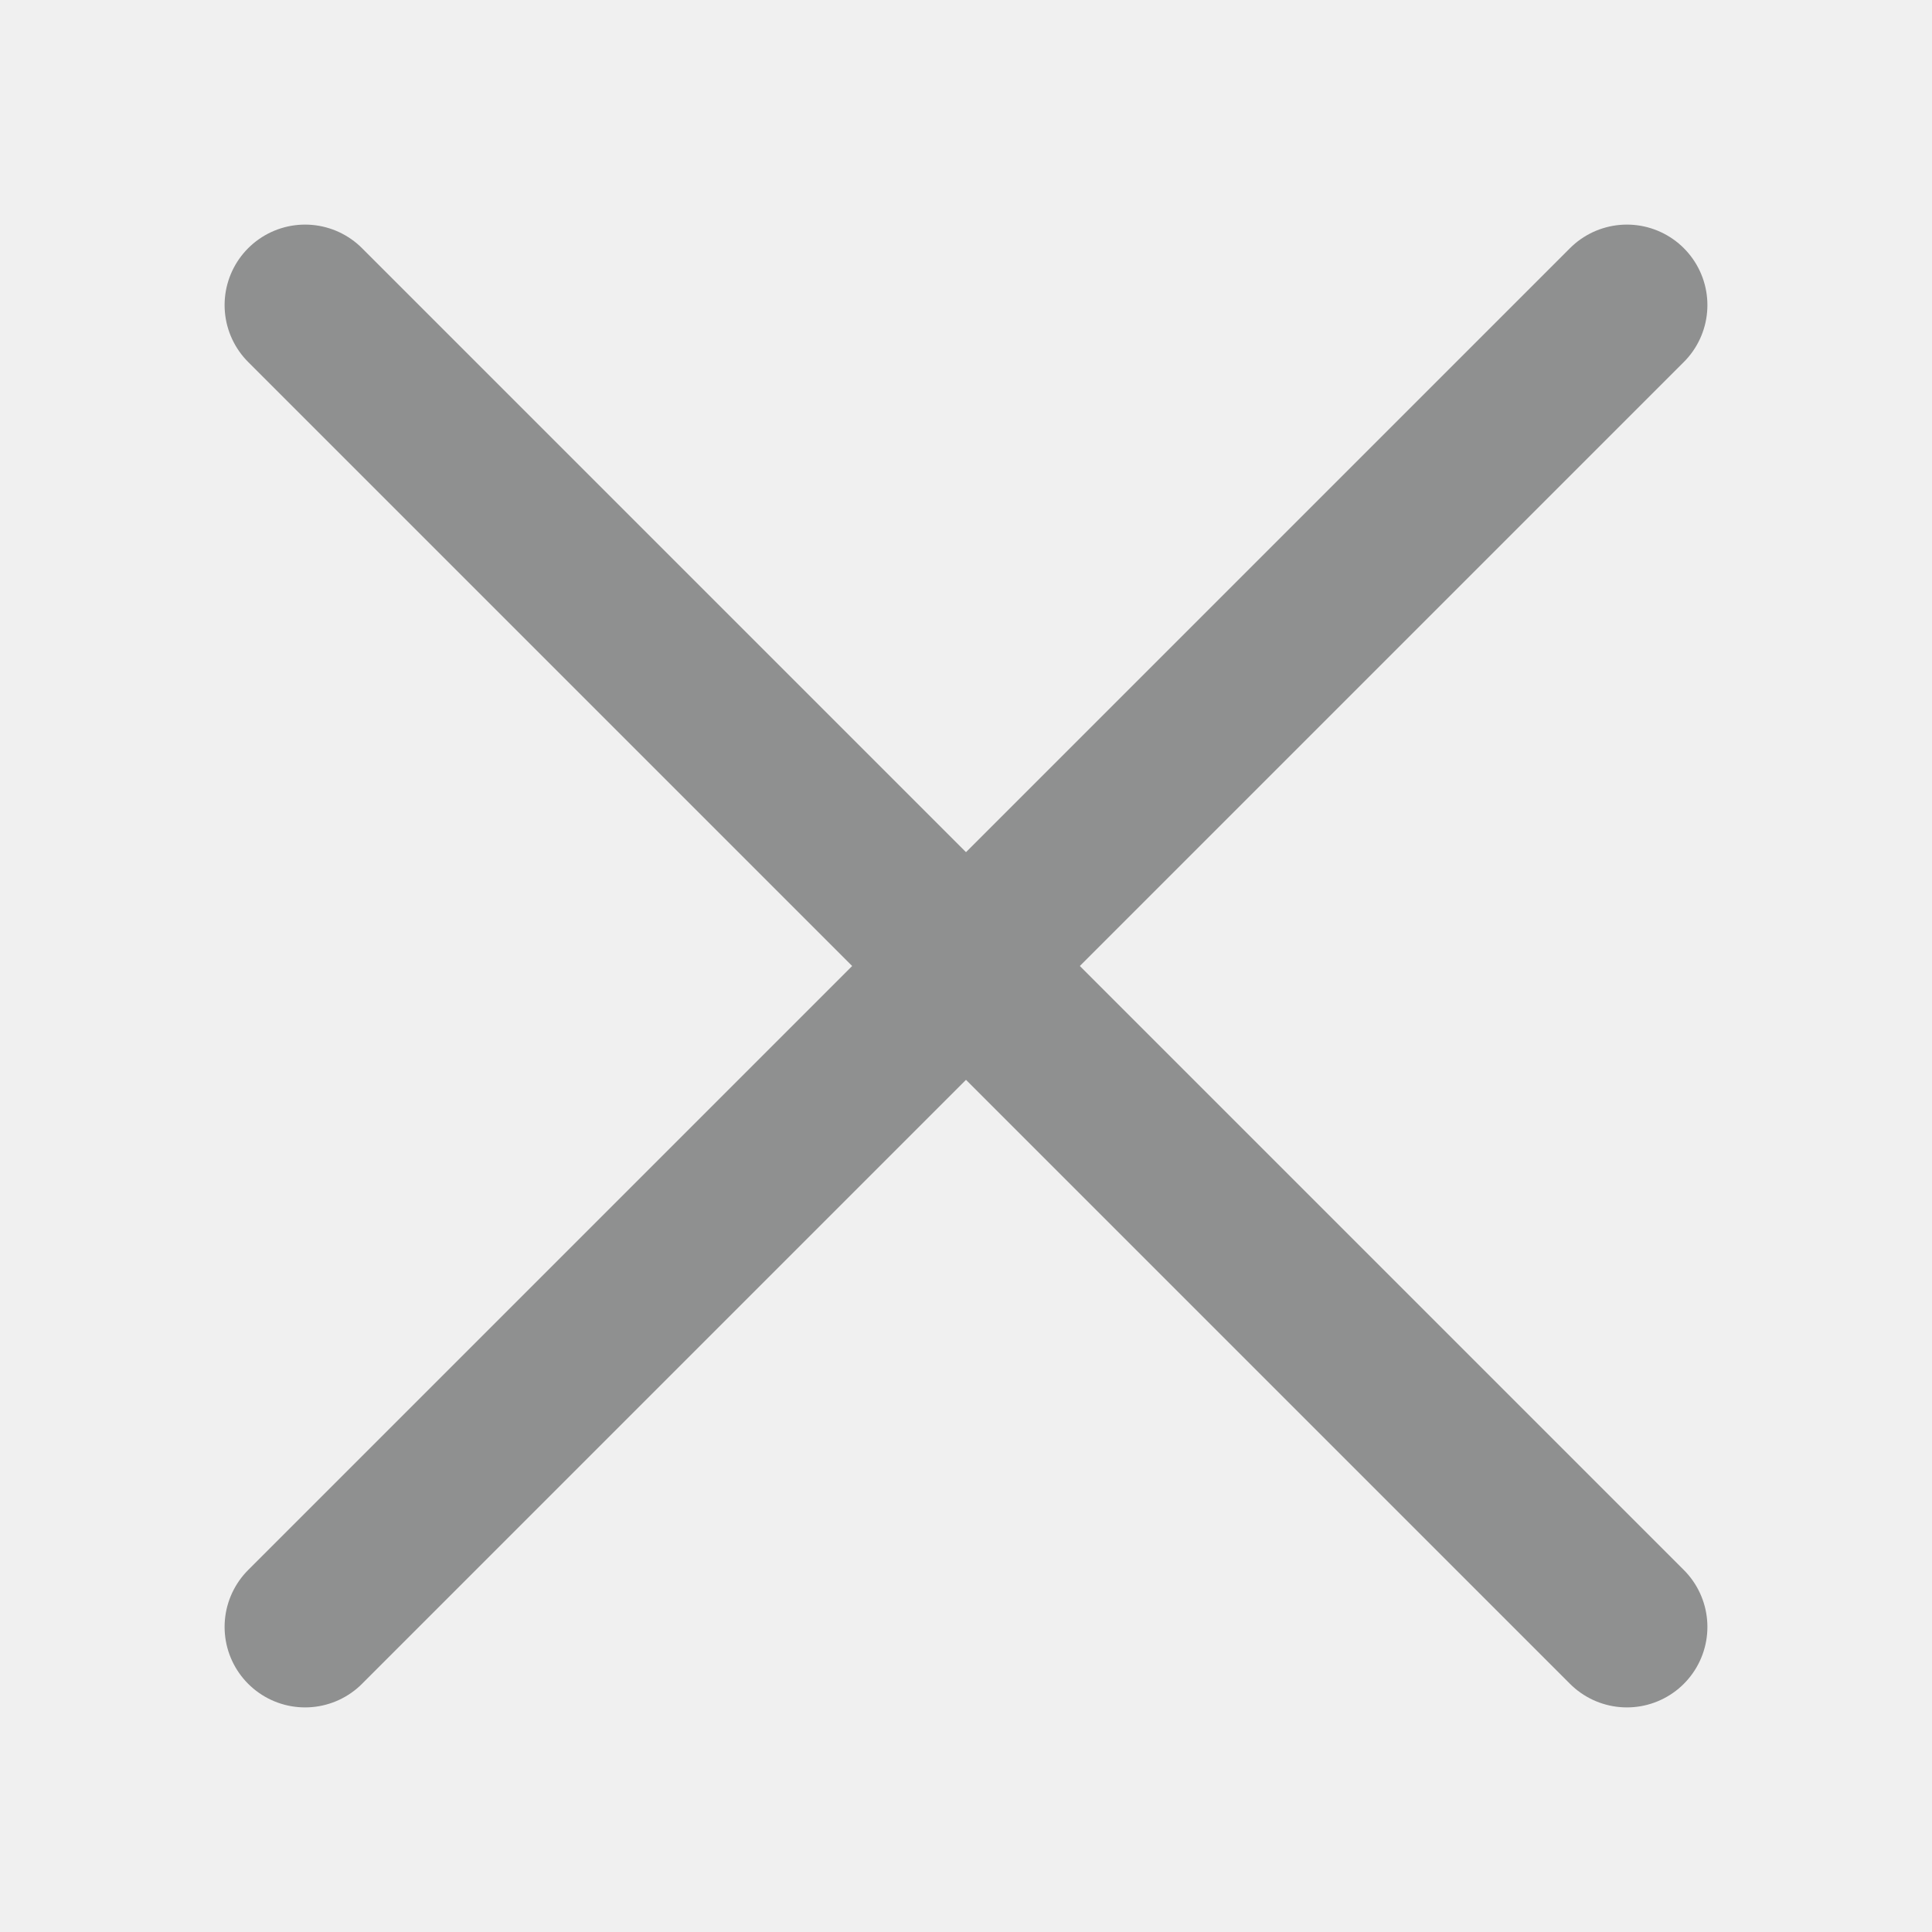
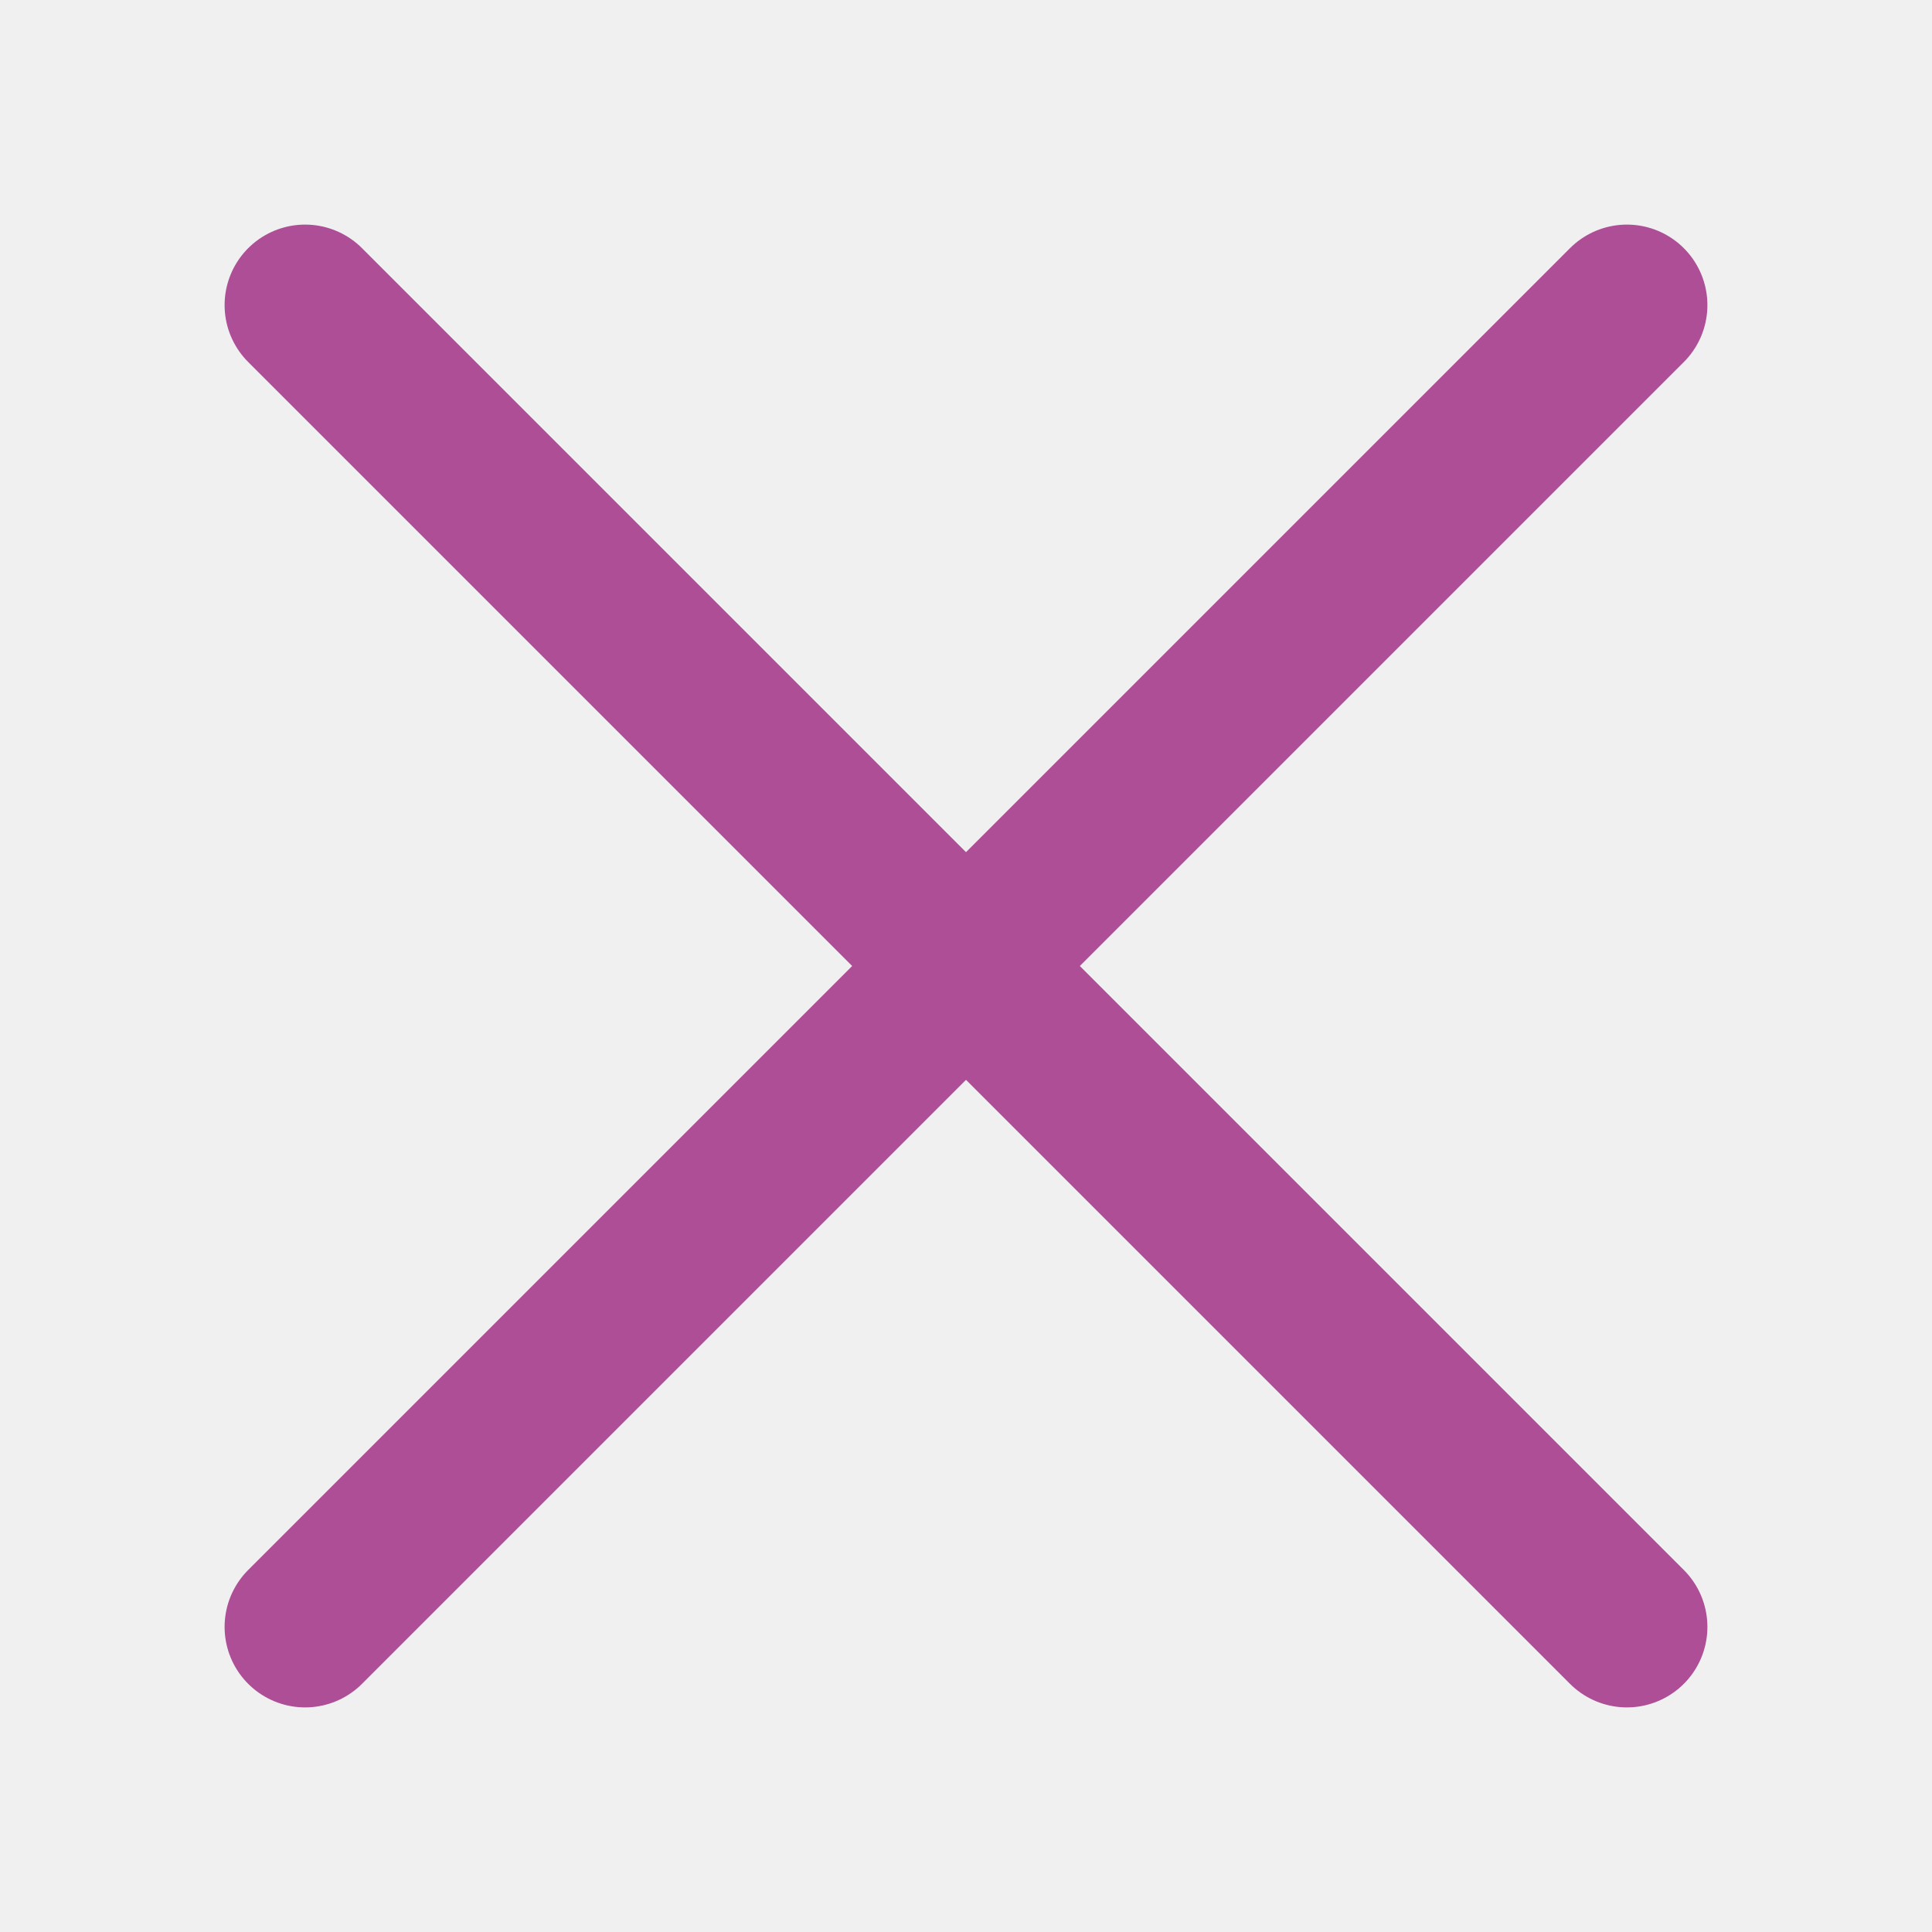
<svg xmlns="http://www.w3.org/2000/svg" version="1.1" id="Layer_1" x="0px" y="0px" viewBox="0 0 24 24" style="enable-background:new 0 0 24 24;" xml:space="preserve">
  <style type="text/css">
	
		.st0{display:none;fill:#FFFFFF;stroke:#8F9090;stroke-width:2;stroke-linecap:round;stroke-linejoin:round;stroke-miterlimit:10.667;}
	
		.st1{display:none;fill:none;stroke:#8F9090;stroke-width:2;stroke-linecap:round;stroke-linejoin:round;stroke-miterlimit:10.667;}
- 	.st2{fill:none;stroke:#8F9090;stroke-width:2;stroke-linecap:round;stroke-linejoin:round;stroke-miterlimit:10.667;}
+ 	.st2{fill:none;stroke:#AE4E97;stroke-width:2;stroke-linecap:round;stroke-linejoin:round;stroke-miterlimit:10.667;}
</style>
  <path class="st0" d="M18.94,5.84v14.43c0,1.14-0.92,2.06-2.06,2.06H6.57c-1.14,0-2.06-0.92-2.06-2.06V5.84 M7.6,5.84V3.78  c0-1.14,0.92-2.06,2.06-2.06h4.12c1.14,0,2.06,0.92,2.06,2.06v2.06" />
  <polyline class="st1" points="2.45,5.84 4.51,5.84 21.01,5.84 " />
  <line class="st1" x1="9.66" y1="11" x2="9.66" y2="17.18" />
  <line class="st1" x1="13.79" y1="11" x2="13.79" y2="17.18" />
  <line class="st2" x1="20.21" y1="3.79" x2="3.79" y2="20.21" />
  <line class="st2" x1="3.79" y1="3.79" x2="20.21" y2="20.21" />
</svg>
